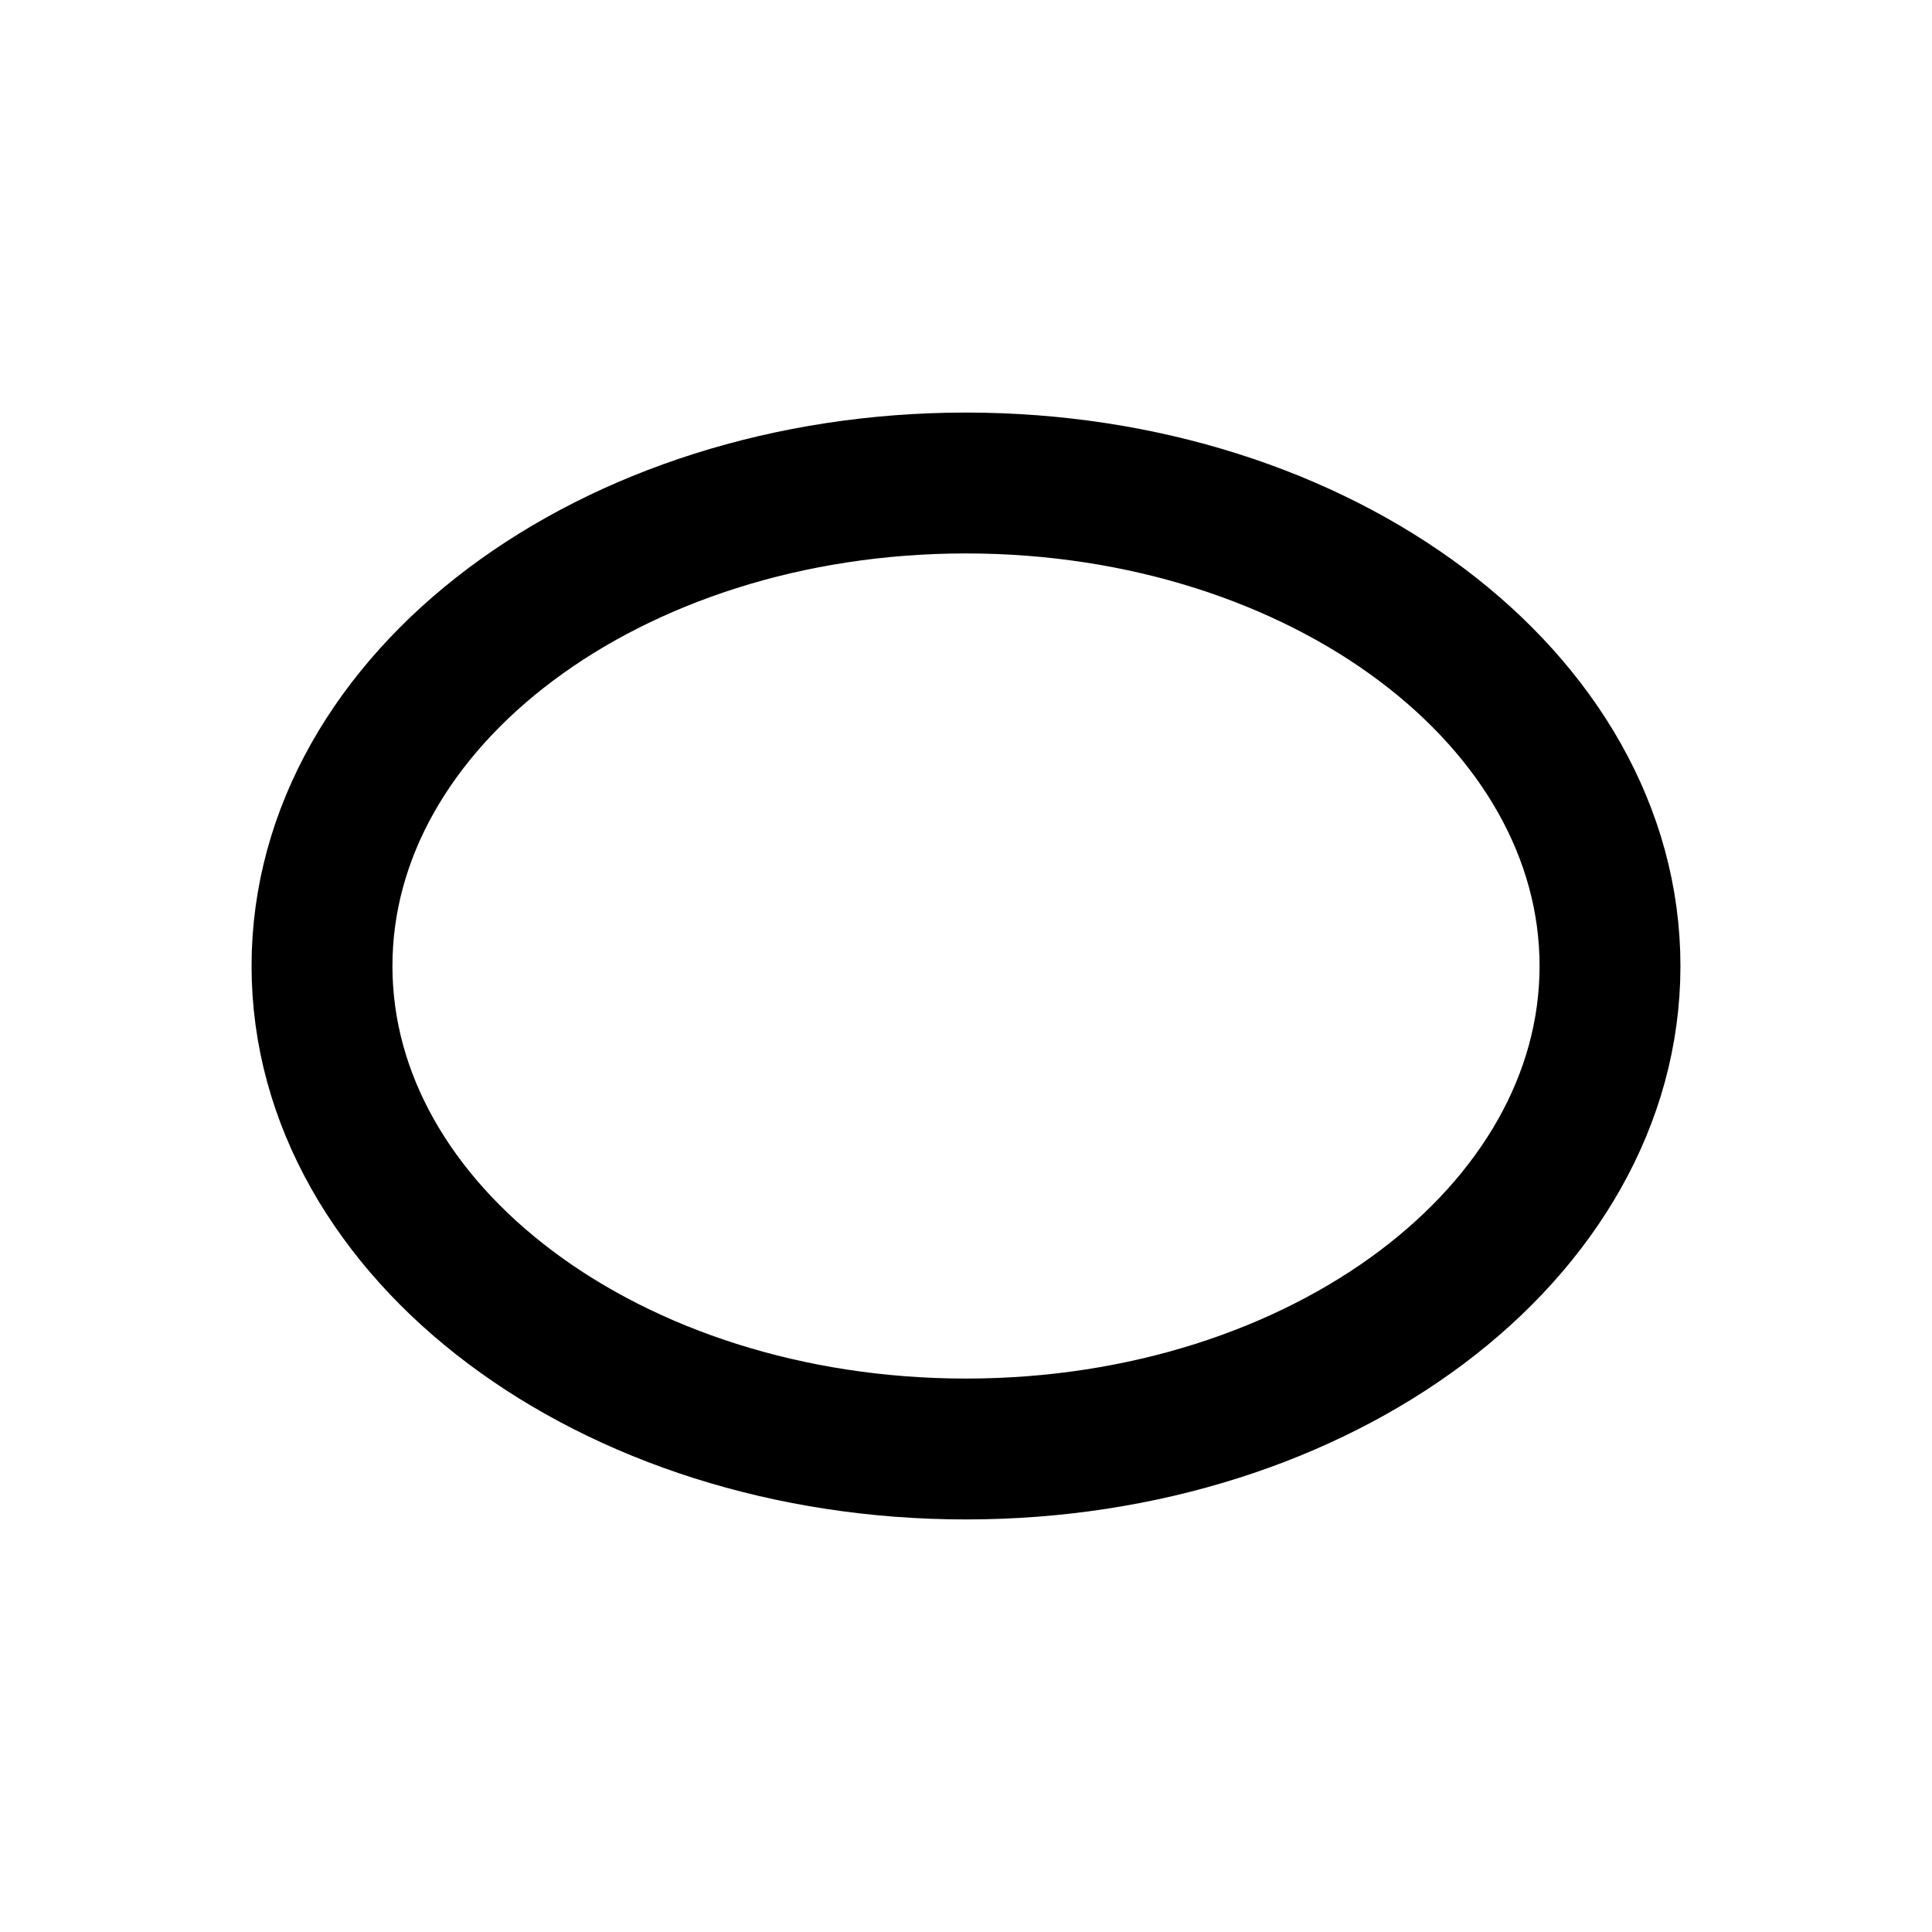
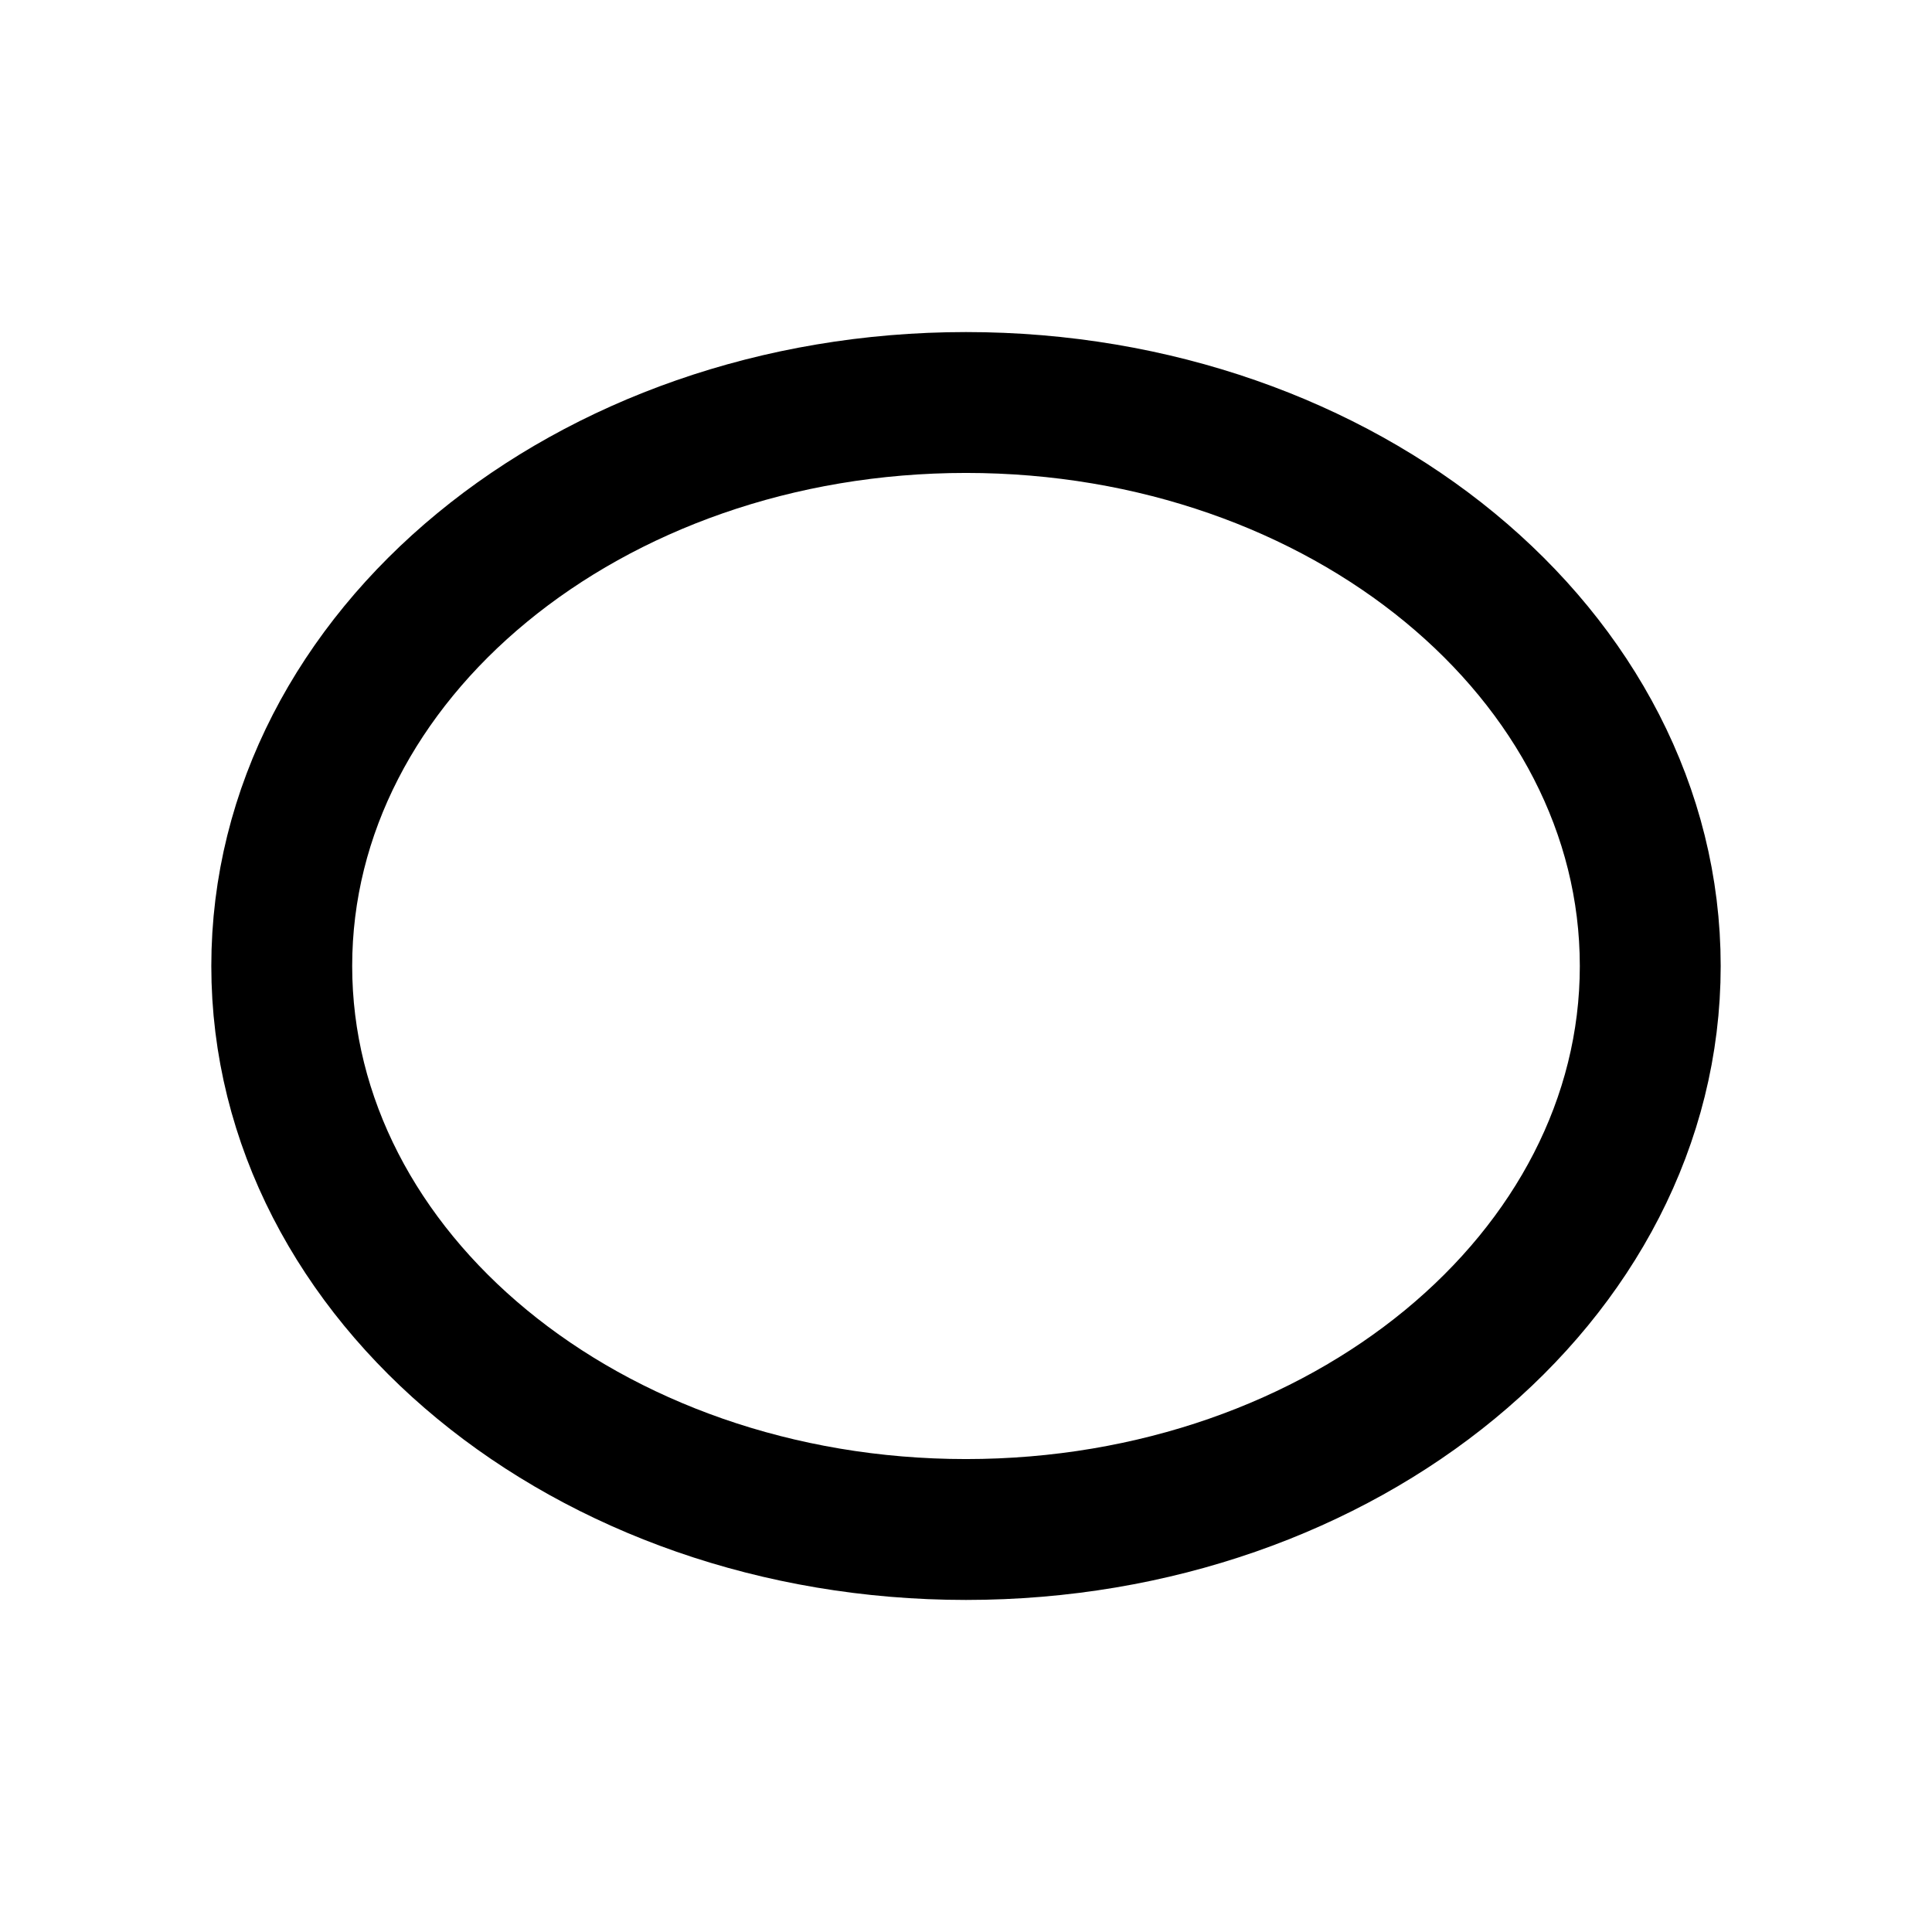
<svg xmlns="http://www.w3.org/2000/svg" width="24" height="24" viewBox="0 0 24 24" fill="none" stroke="currentColor" stroke-width="1.75" stroke-linecap="round" stroke-linejoin="round">
-   <ellipse cx="12" cy="12" rx="8" ry="6" />
+   <ellipse cx="12" cy="12" rx="8.5" ry="7" />
</svg>
